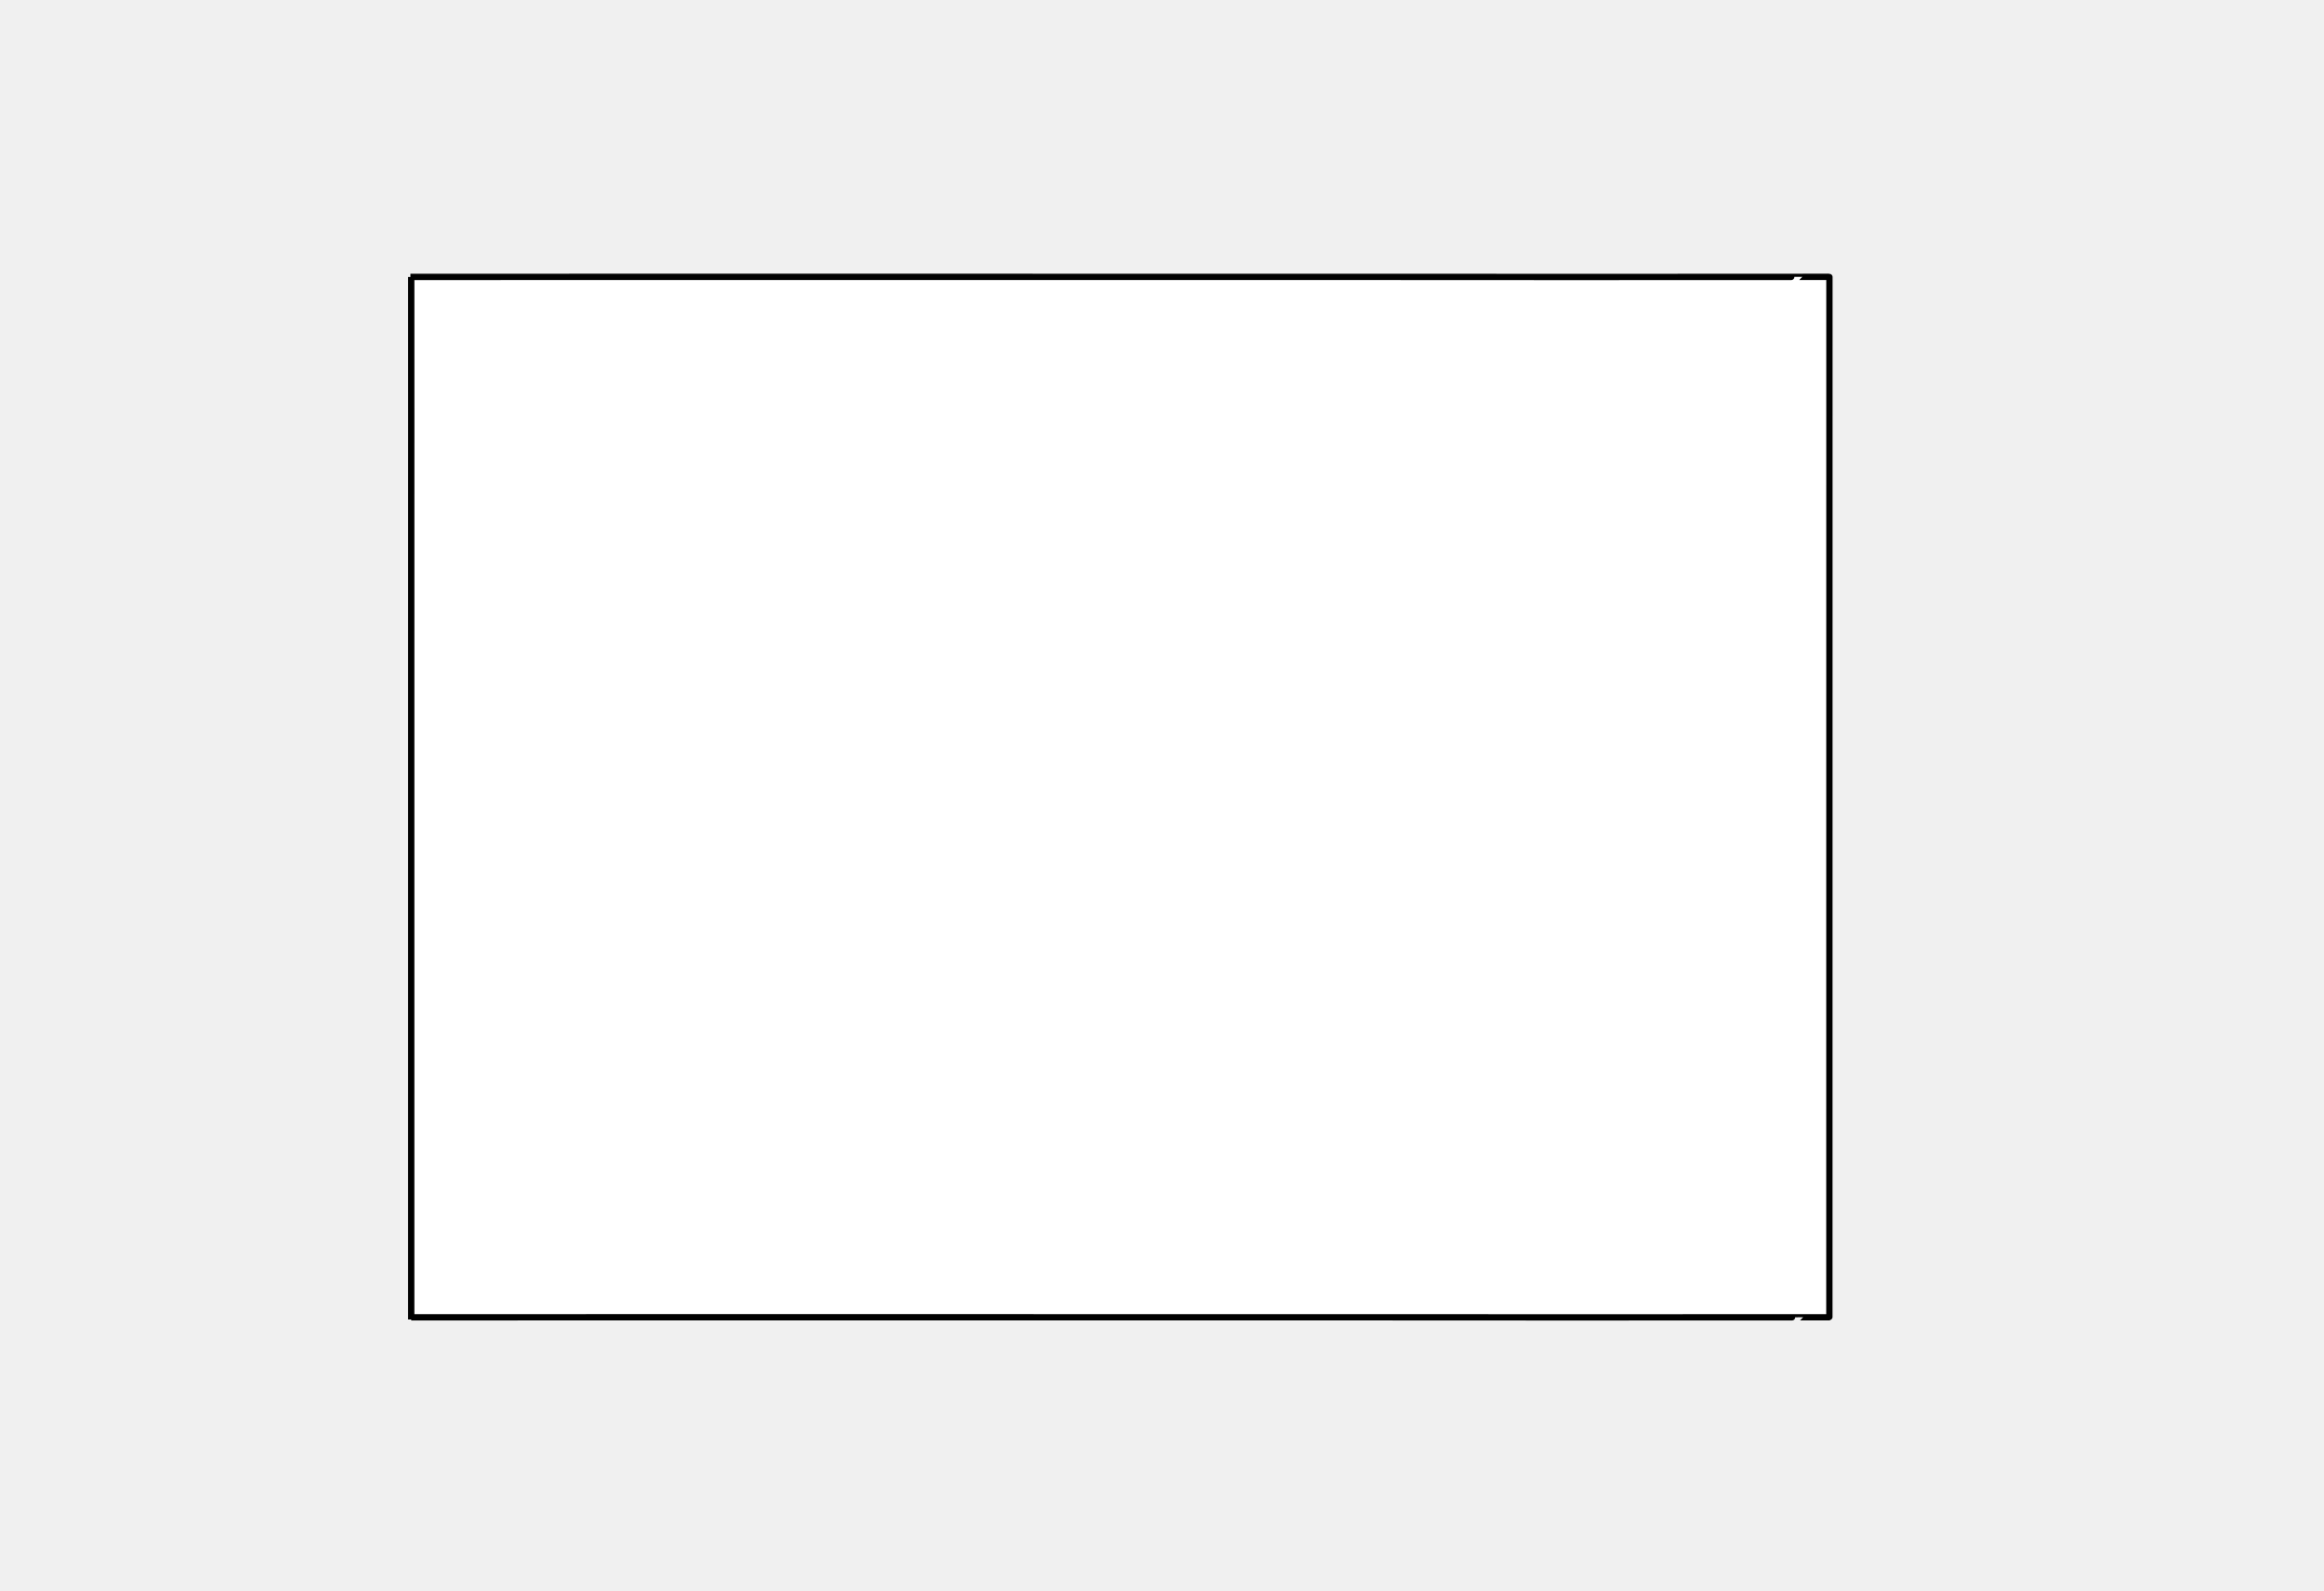
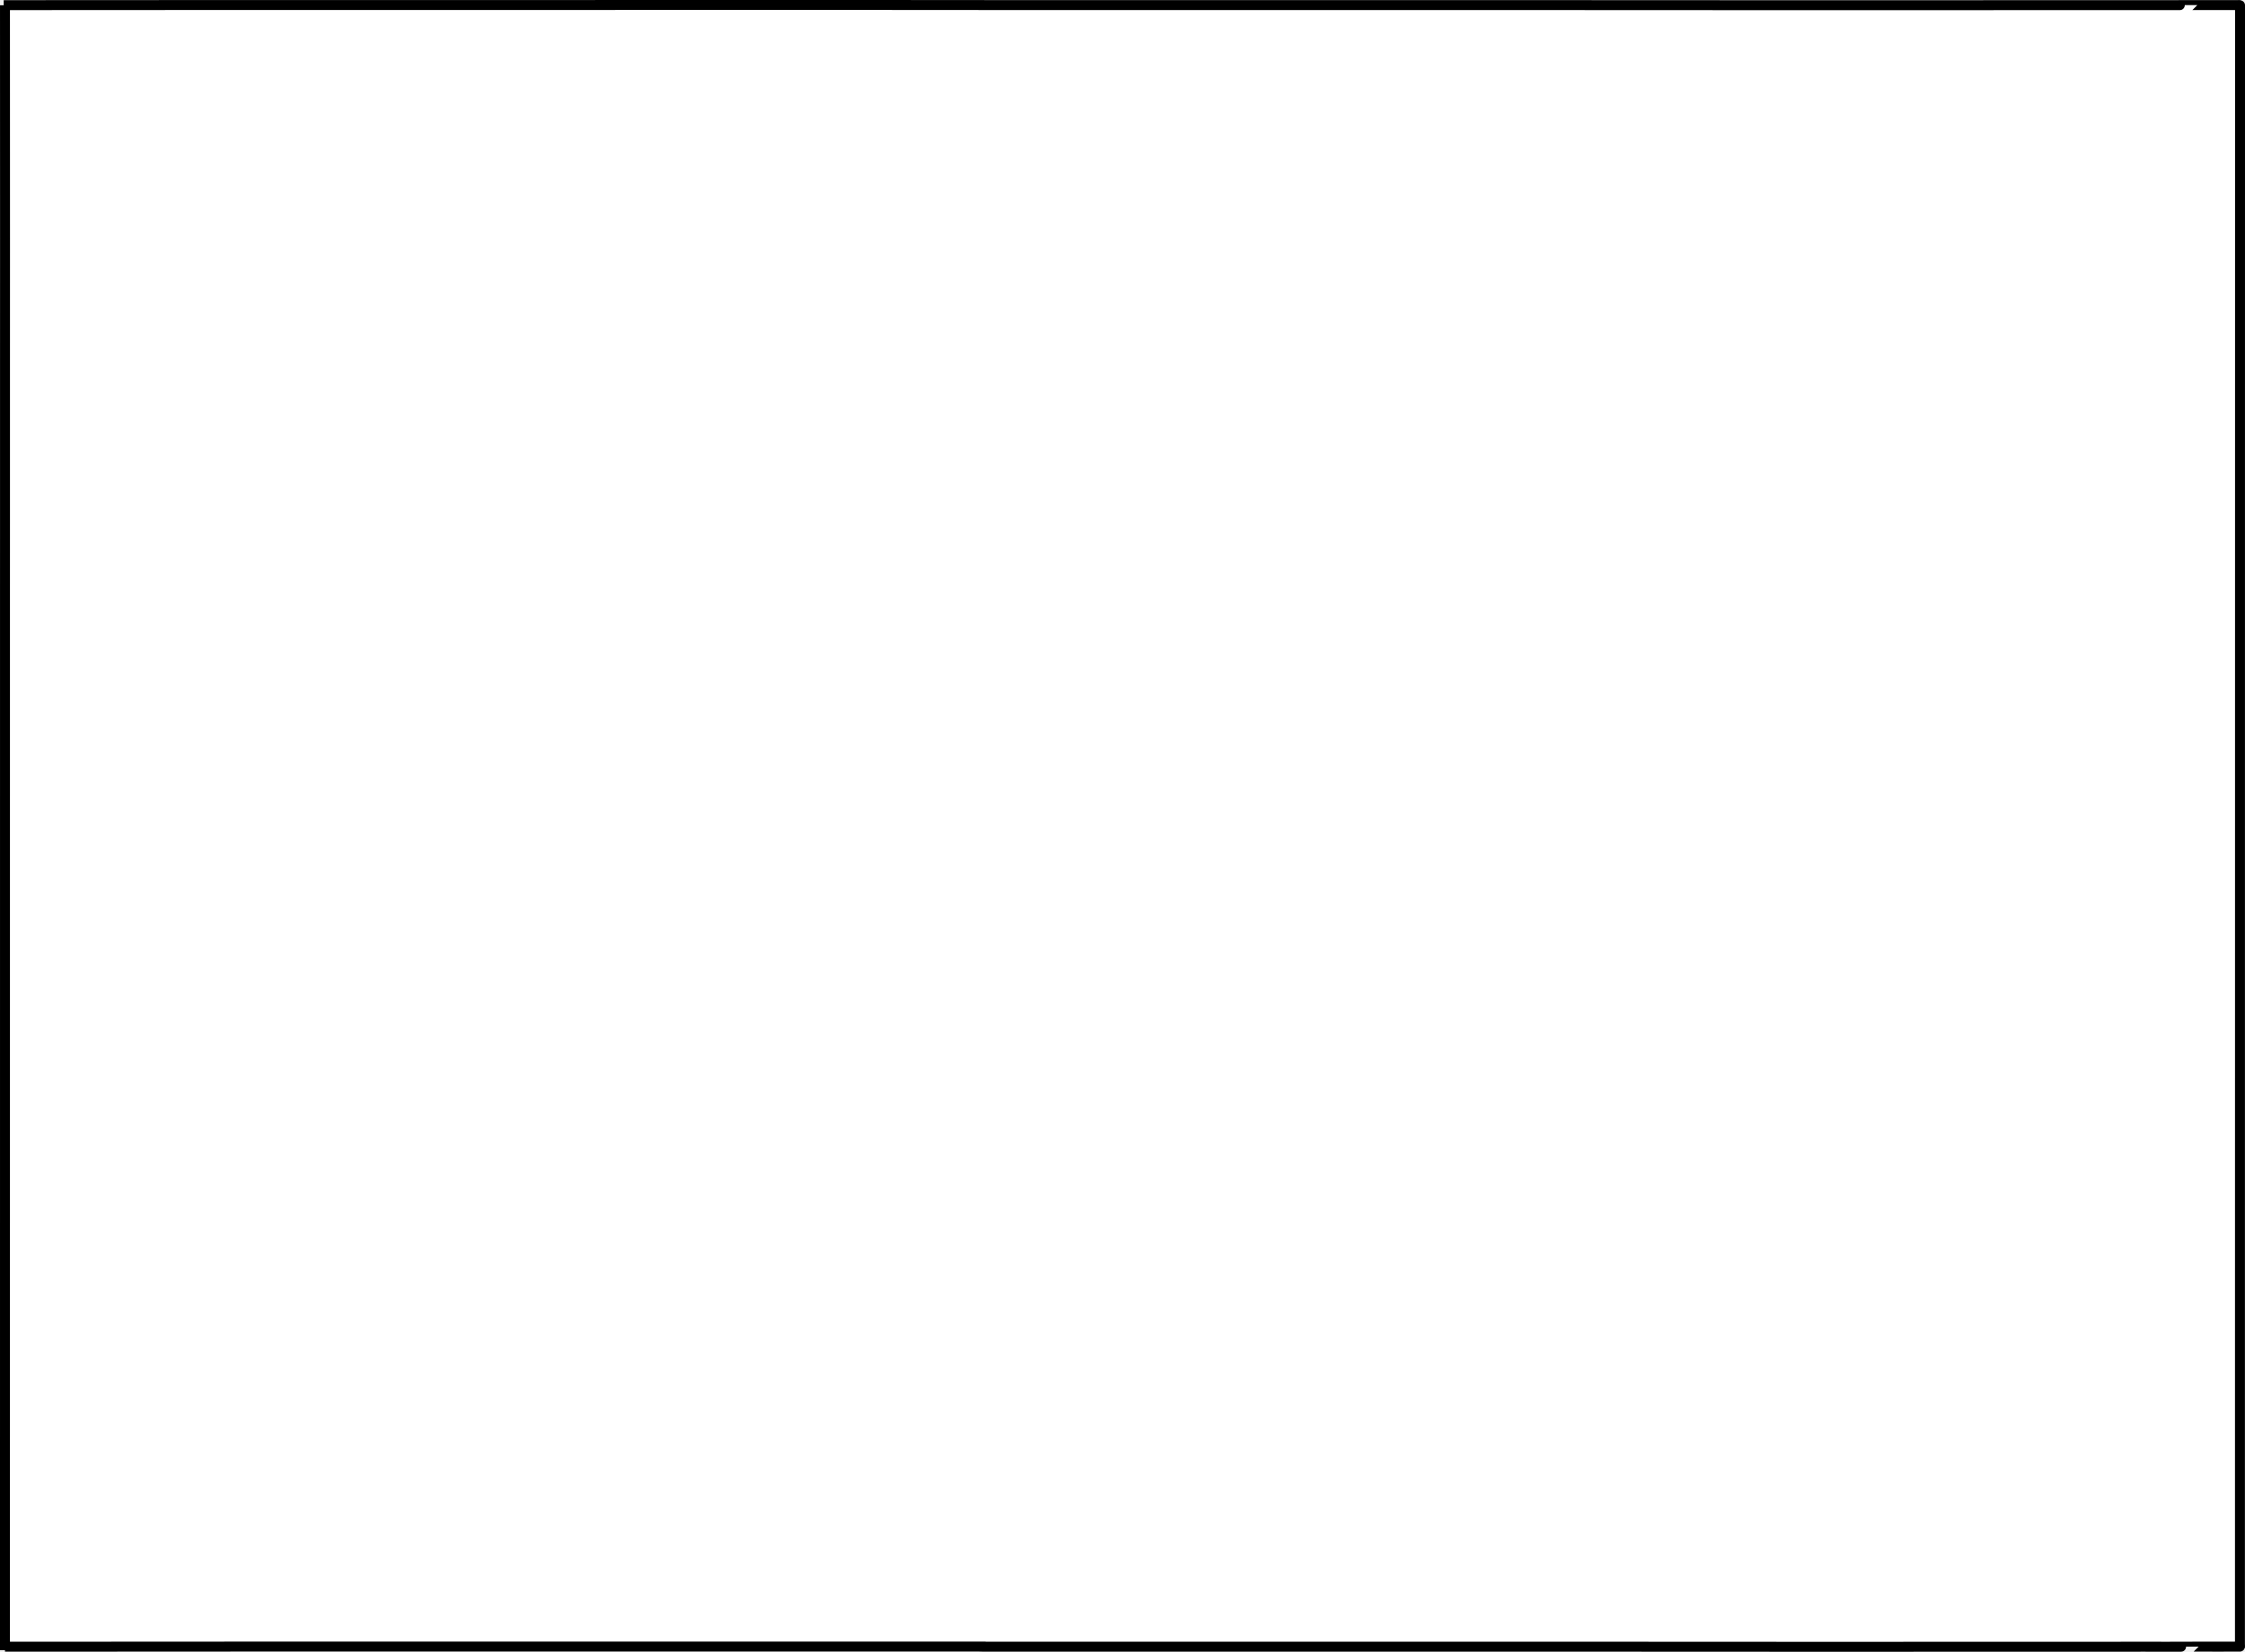
- <svg xmlns="http://www.w3.org/2000/svg" id="svg8" version="1.1" viewBox="0 0 3687.073 2523.119" height="2523.119mm" width="3687.073mm">
+ <svg xmlns="http://www.w3.org/2000/svg" width="2258.532mm" height="1662.037mm" viewBox="0 0 2258.532 1662.037" version="1.1" id="svg8">
  <defs id="defs2" />
-   <rect transform="scale(-1)" y="-2089.35" x="-2902.425" height="1650" width="2250" id="rect849" style="fill:#ffffff;fill-opacity:1;fill-rule:evenodd;stroke:none;stroke-width:10;stroke-miterlimit:4;stroke-dasharray:none;stroke-opacity:0.988" />
-   <path id="path887" d="m 652.425,439.349 c 0,86.363 0.031,162.515 0.057,234.427 0.019,54.71 -0.017,92.581 -0.032,135.869 -0.016,45.287 0.016,105.665 0,150.952 -0.011,32.348 -0.016,17.062 -0.016,60.391 0,416.347 -0.016,819.367 -0.016,1071.811" style="fill:none;stroke:#000000;stroke-width:10;stroke-linecap:butt;stroke-linejoin:miter;stroke-miterlimit:4;stroke-dasharray:none;stroke-opacity:1" />
-   <path id="path889" d="m 651.144,439.206 c 165.744,-0.18 337.405,-0.132 519.967,-0.132 69.68,0 413.794,-0.095 464.168,0 9.131,0.017 -9.13,0.056 0,0.073 26.953,0.051 477.638,-0.04 541.536,0 67.47,0.042 250.682,0.146 309.445,0.146 97.772,0 152.036,0.003 232.09,-0.073 34.589,-0.033 154.723,0 116.032,0 -25.776,0 -77.355,0.049 -77.355,0 0,-0.1 221.148,-0.073 116.045,-0.073" style="fill:none;stroke:#000000;stroke-width:10;stroke-linecap:butt;stroke-linejoin:miter;stroke-miterlimit:4;stroke-dasharray:none;stroke-opacity:1" />
-   <path id="path891" d="m 2902.425,439.35 -0.09,1649.398" style="fill:none;stroke:#000000;stroke-width:10;stroke-linecap:round;stroke-linejoin:miter;stroke-miterlimit:4;stroke-dasharray:none;stroke-opacity:1" />
-   <path style="fill:none;stroke:#000000;stroke-width:10;stroke-linecap:butt;stroke-linejoin:miter;stroke-miterlimit:4;stroke-dasharray:none;stroke-opacity:1" d="m 652.425,2089.349 c 165.744,-0.18 337.405,-0.132 519.967,-0.132 69.68,0 413.794,-0.095 464.168,0 9.131,0.017 -9.13,0.056 0,0.073 26.953,0.051 477.638,-0.04 541.536,0 67.47,0.042 250.682,0.146 309.445,0.146 97.772,0 152.036,0 232.091,-0.073 34.589,-0.033 154.723,0 116.032,0 -25.776,0 -77.355,0.048 -77.355,0 0,-0.1 221.148,-0.073 116.045,-0.073" id="path889-7" />
+   <rect style="fill:#ffffff;fill-opacity:1;fill-rule:evenodd;stroke:none;stroke-width:10.002;stroke-miterlimit:4;stroke-dasharray:none;stroke-opacity:0.988" id="rect849" width="2248.523" height="1651.63" x="-2253.531" y="-1656.949" transform="scale(-1)" />
+   <path style="fill:none;stroke:#000000;stroke-width:10.002;stroke-linecap:butt;stroke-linejoin:miter;stroke-miterlimit:4;stroke-dasharray:none;stroke-opacity:1" d="m 5.008,5.319 c 0,86.449 0.031,162.675 0.057,234.659 0.019,54.764 -0.017,92.673 -0.032,136.003 -0.016,45.331 0.016,105.769 0,151.101 -0.011,32.38 -0.016,17.079 -0.016,60.45 0,416.758 -0.016,820.176 -0.016,1072.869" id="path887" />
+   <path style="fill:none;stroke:#000000;stroke-width:10.002;stroke-linecap:butt;stroke-linejoin:miter;stroke-miterlimit:4;stroke-dasharray:none;stroke-opacity:1" d="M 3.728,5.175 C 169.363,4.995 340.911,5.043 523.353,5.043 c 69.634,0 413.522,-0.095 463.863,0 9.125,0.017 -9.124,0.056 0,0.073 26.936,0.051 477.325,-0.04 541.181,0 67.426,0.042 250.517,0.146 309.242,0.146 97.708,0 151.937,0.003 231.938,-0.073 34.566,-0.033 154.621,0 115.956,0 -25.759,0 -77.304,0.049 -77.304,0 0,-0.1 221.002,-0.073 115.969,-0.073" id="path889" />
+   <path style="fill:none;stroke:#000000;stroke-width:10.002;stroke-linecap:round;stroke-linejoin:miter;stroke-miterlimit:4;stroke-dasharray:none;stroke-opacity:1" d="m 2253.531,5.319 -0.09,1651.027" id="path891" />
+   <path id="path889-7" d="m 5.008,1656.949 c 165.636,-0.18 337.183,-0.132 519.626,-0.132 69.634,0 413.522,-0.095 463.863,0 9.125,0.017 -9.124,0.056 0,0.073 26.936,0.051 477.325,-0.04 541.181,0 67.426,0.042 250.517,0.146 309.242,0.146 97.708,0 151.937,0 231.938,-0.073 34.566,-0.033 154.621,0 115.956,0 -25.759,0 -77.304,0.048 -77.304,0 0,-0.1 221.002,-0.073 115.969,-0.073" style="fill:none;stroke:#000000;stroke-width:10.002;stroke-linecap:butt;stroke-linejoin:miter;stroke-miterlimit:4;stroke-dasharray:none;stroke-opacity:1" />
</svg>
